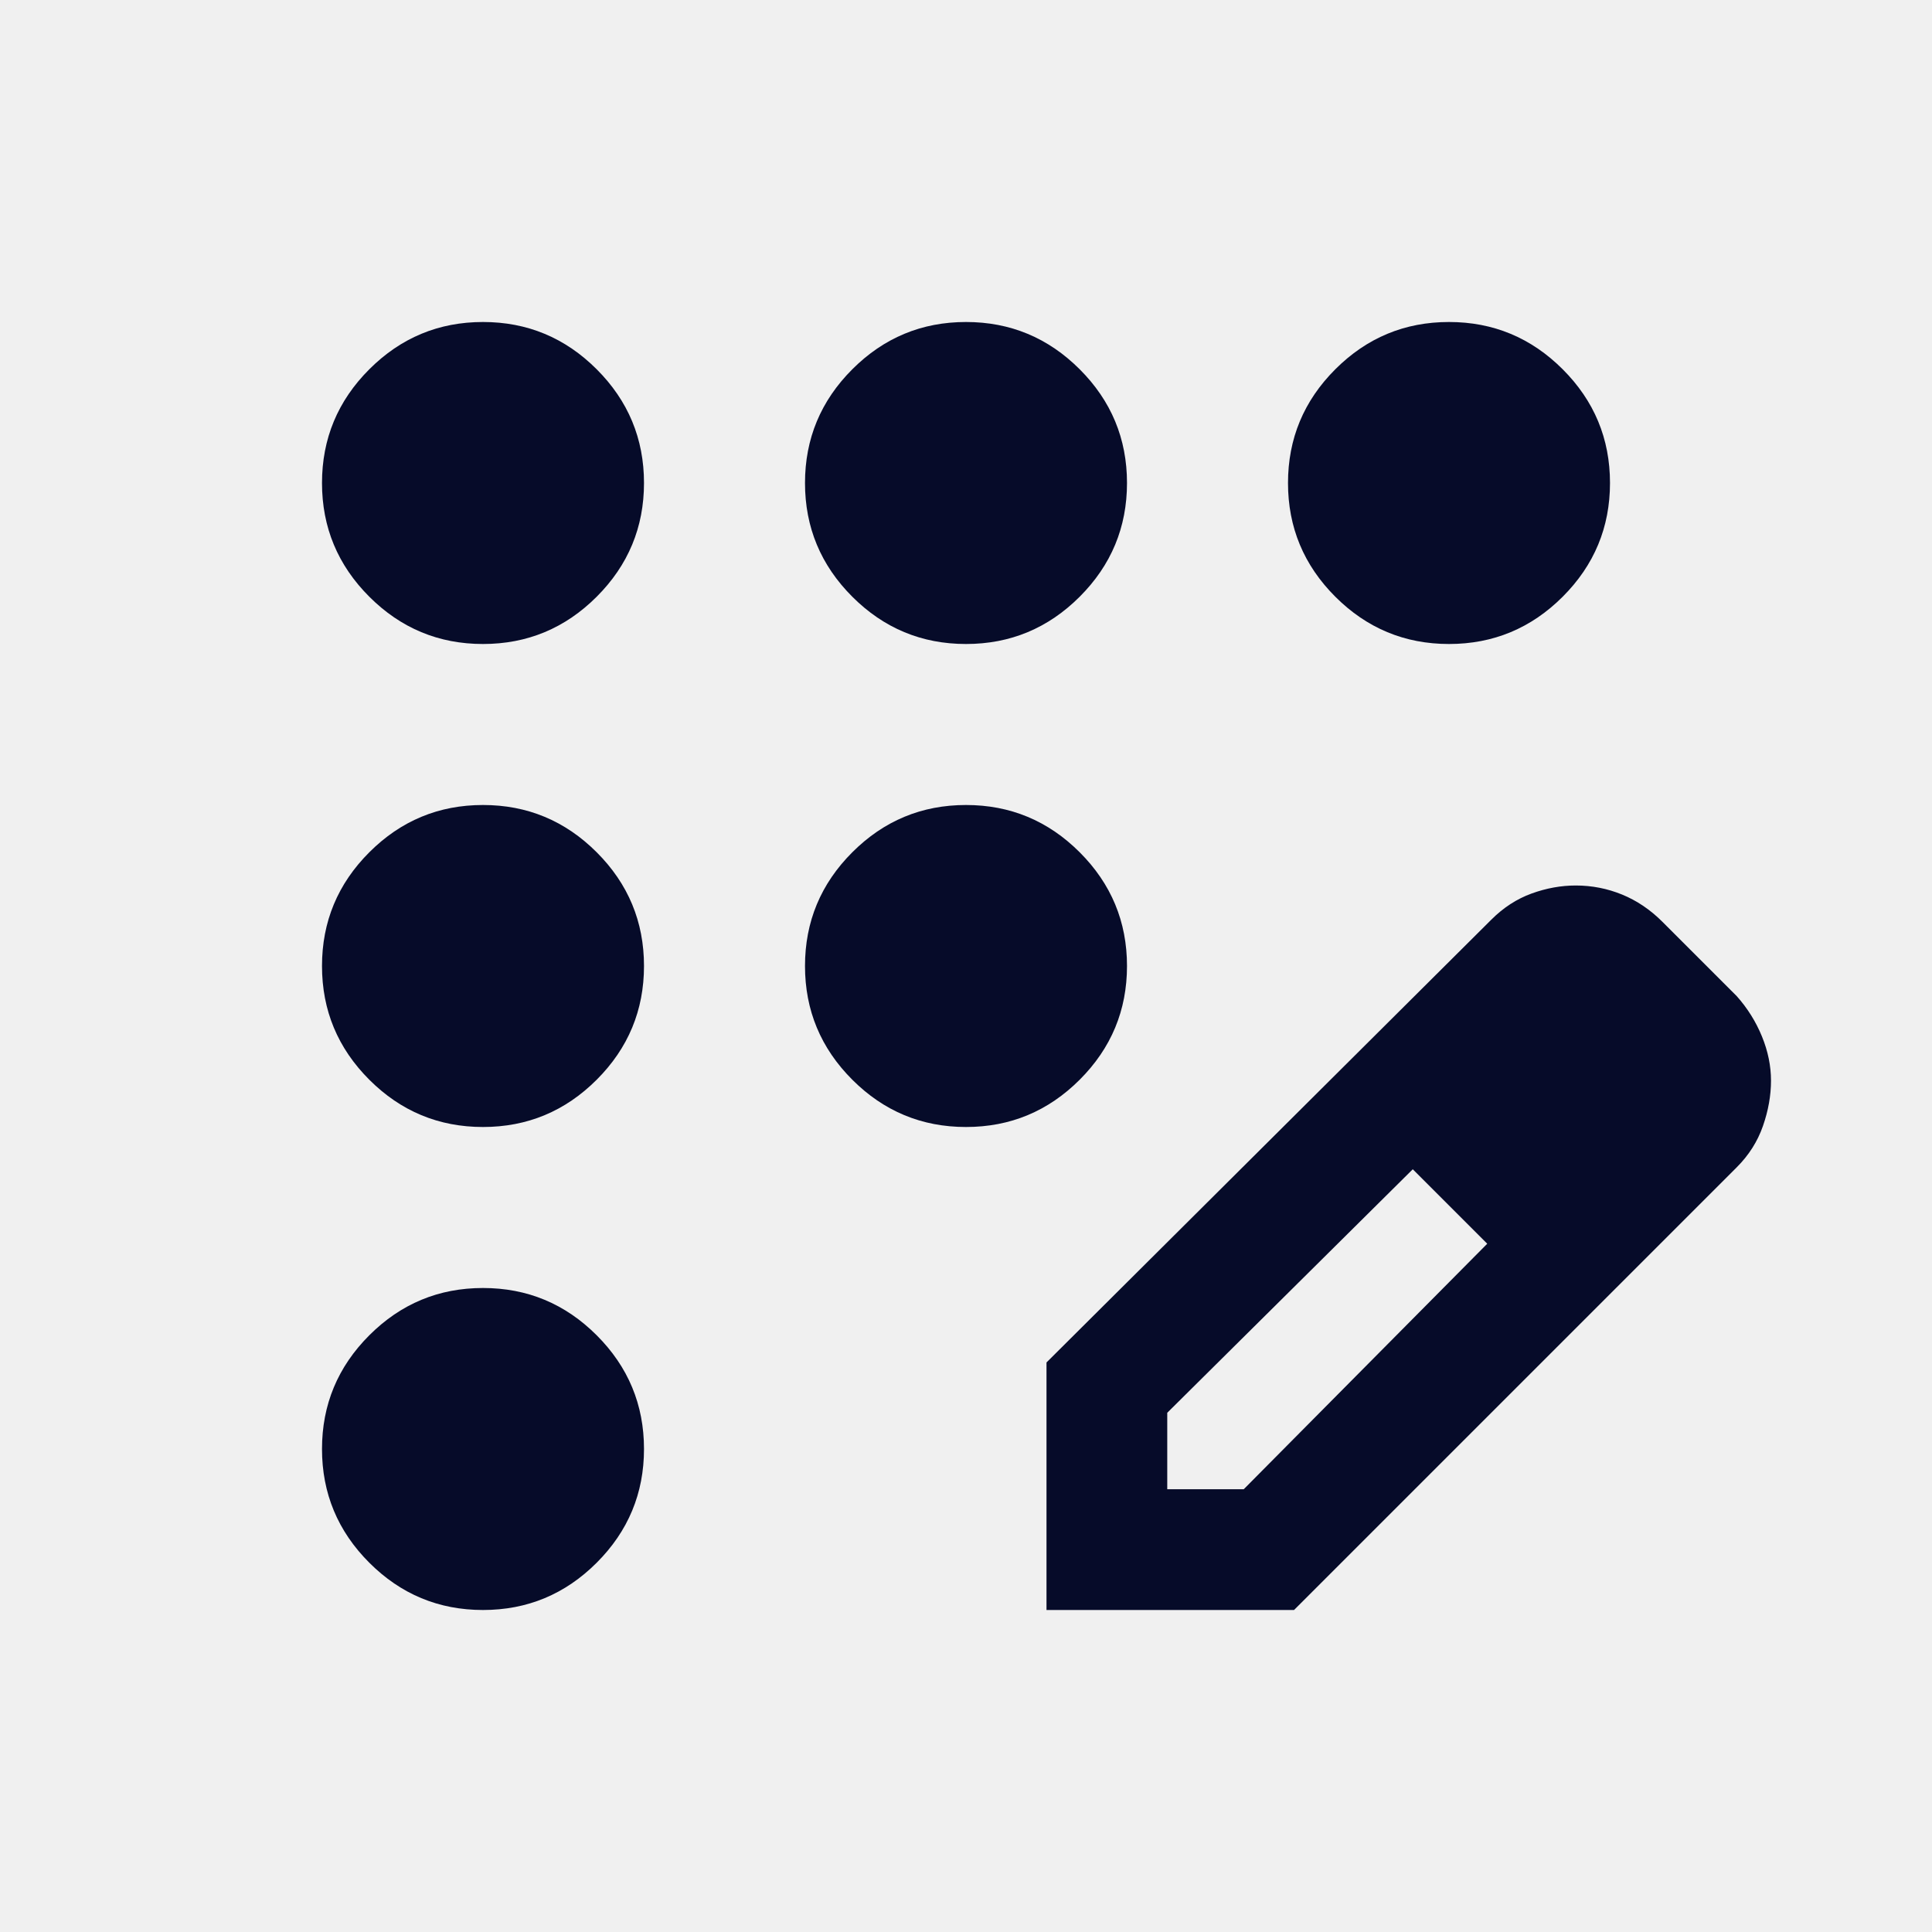
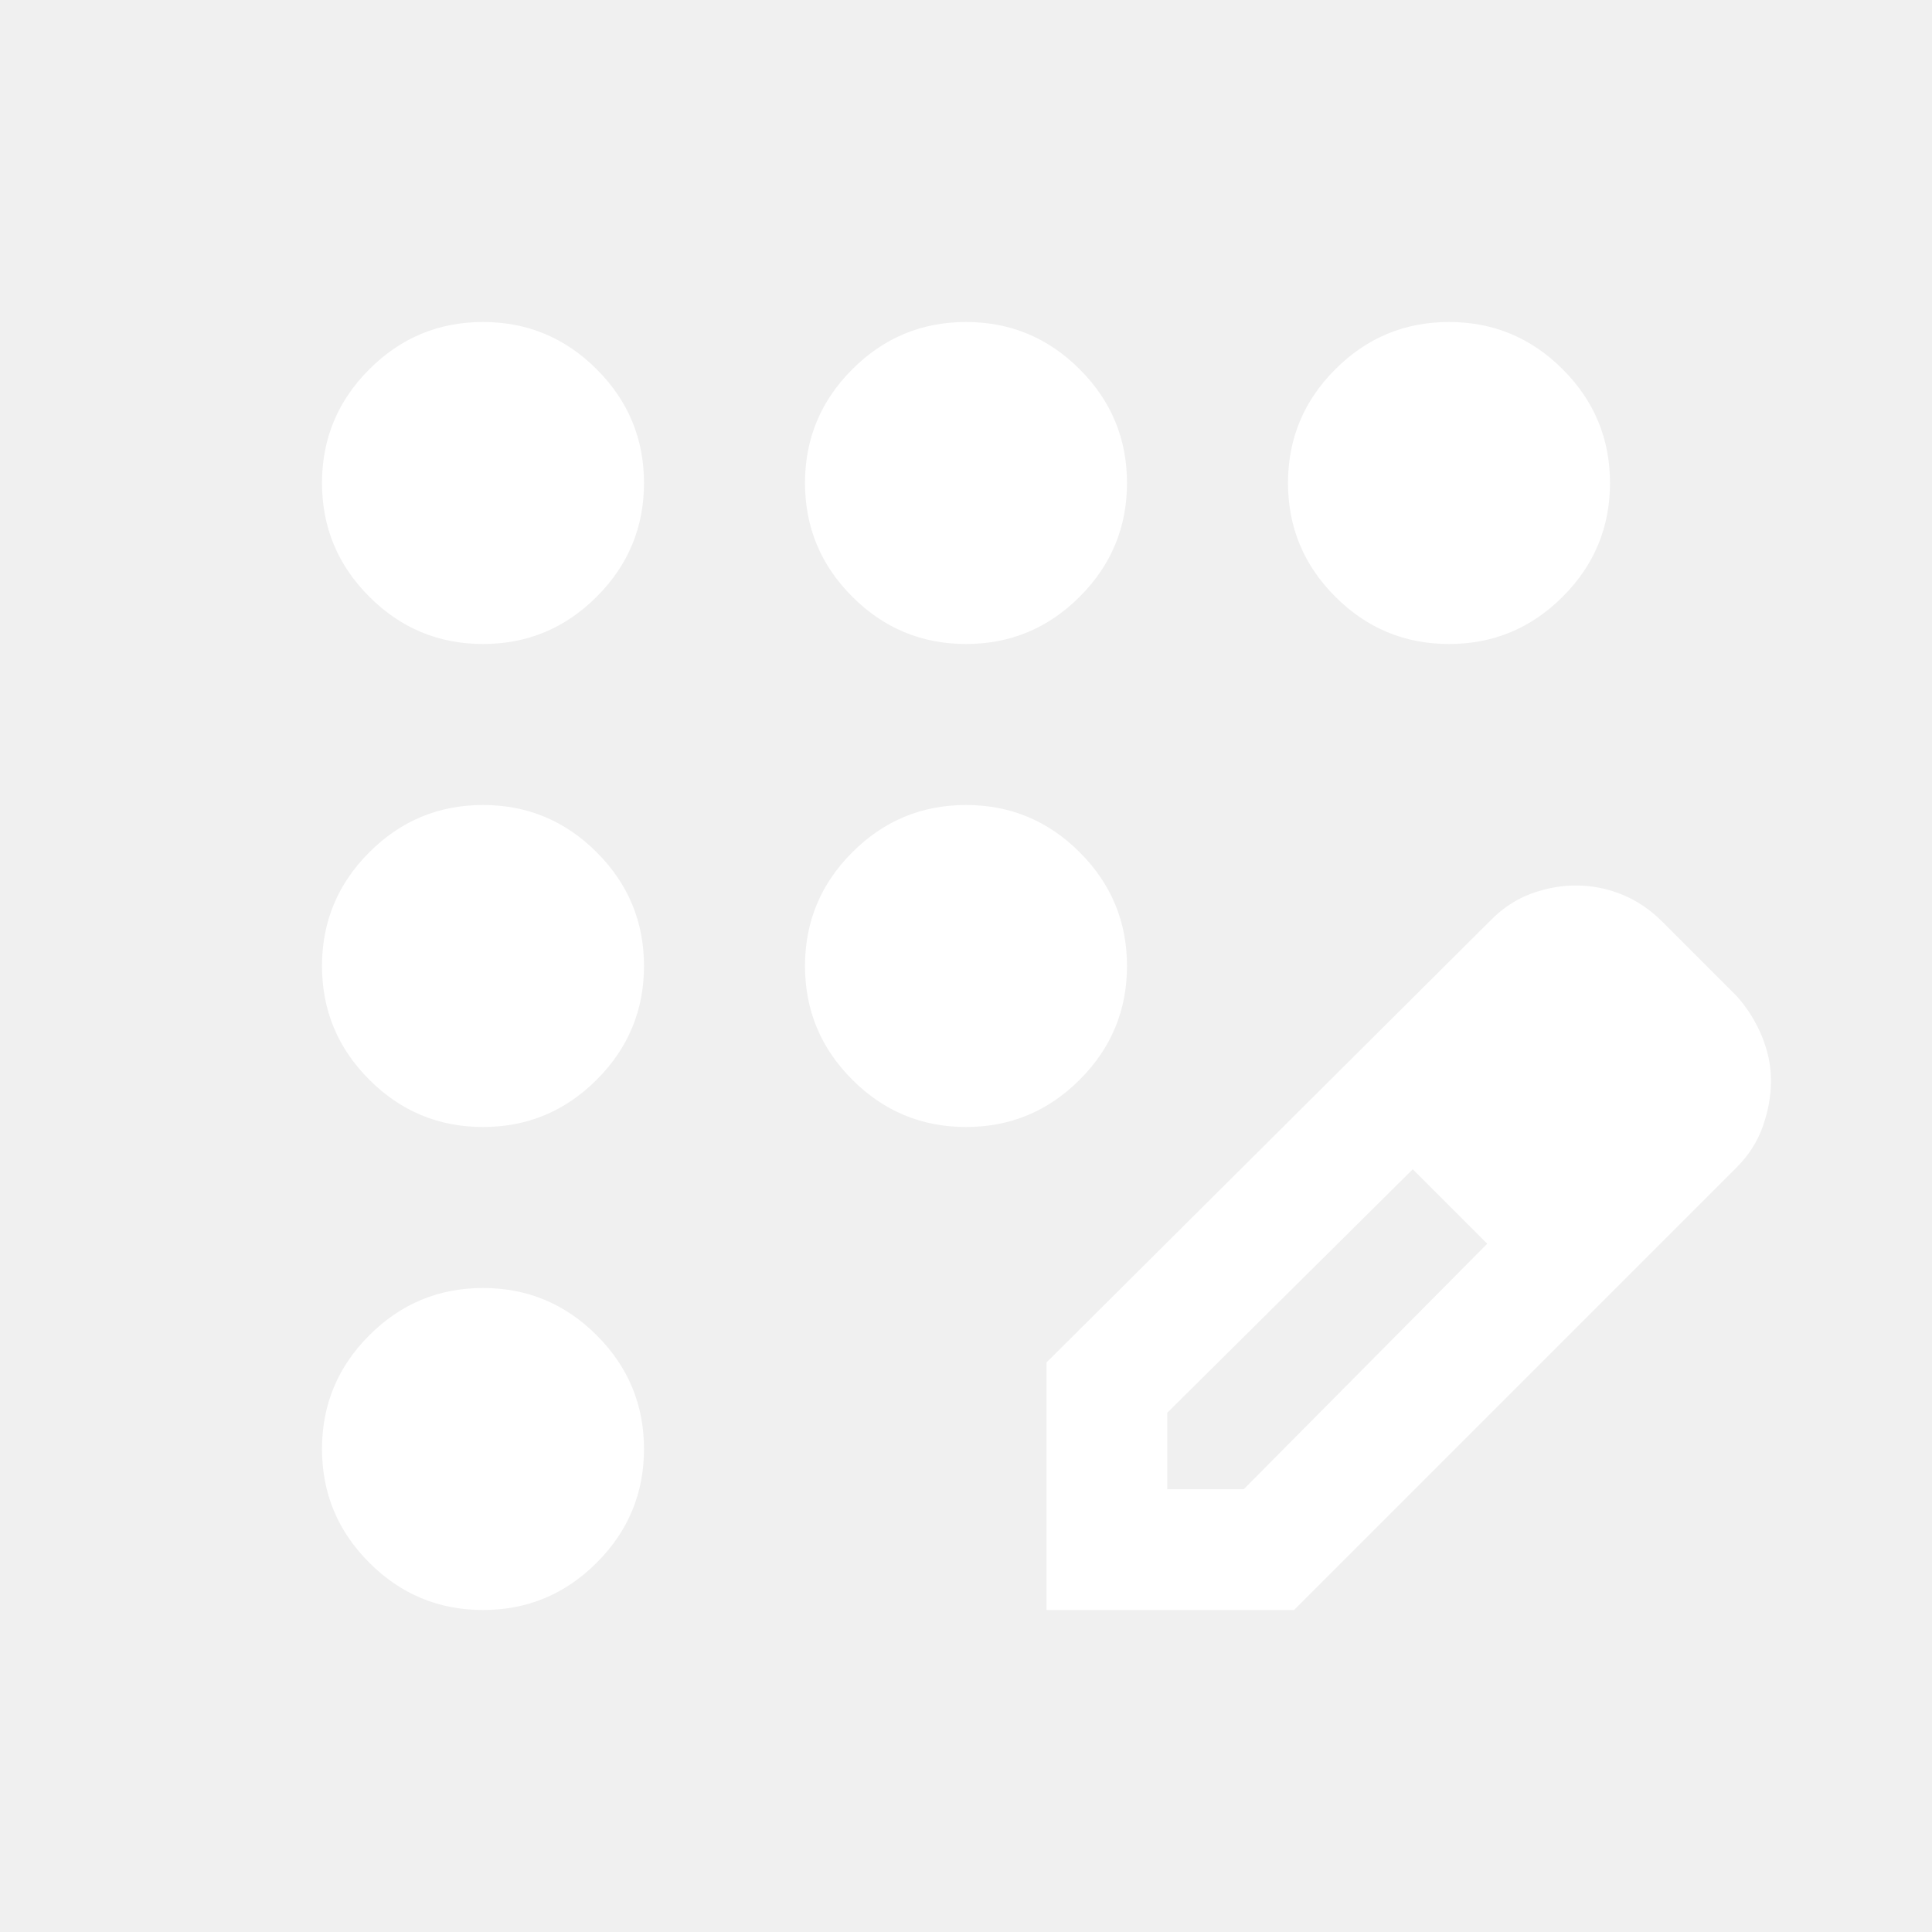
- <svg xmlns="http://www.w3.org/2000/svg" height="24px" viewBox="0 -960 960 960" width="24px" fill="#060B29">
+ <svg xmlns="http://www.w3.org/2000/svg" height="24px" viewBox="0 -960 960 960" width="24px" fill="#FFFFFF">
  <path d="M240-160q-33 0-56.5-23.5T160-240q0-33 23.5-56.5T240-320q33 0 56.5 23.5T320-240q0 33-23.5 56.5T240-160Zm0-240q-33 0-56.5-23.5T160-480q0-33 23.5-56.5T240-560q33 0 56.5 23.5T320-480q0 33-23.5 56.5T240-400Zm0-240q-33 0-56.5-23.5T160-720q0-33 23.5-56.5T240-800q33 0 56.5 23.5T320-720q0 33-23.5 56.5T240-640Zm240 0q-33 0-56.5-23.5T400-720q0-33 23.5-56.5T480-800q33 0 56.5 23.5T560-720q0 33-23.5 56.5T480-640Zm240 0q-33 0-56.5-23.5T640-720q0-33 23.5-56.5T720-800q33 0 56.5 23.5T800-720q0 33-23.5 56.5T720-640ZM480-400q-33 0-56.5-23.5T400-480q0-33 23.5-56.5T480-560q33 0 56.5 23.5T560-480q0 33-23.5 56.5T480-400Zm40 240v-123l221-220q9-9 20-13t22-4q12 0 23 4.5t20 13.5l37 37q8 9 12.5 20t4.5 22q0 11-4 22.5T863-380L643-160H520Zm300-263-37-37 37 37ZM580-220h38l121-122-18-19-19-18-122 121v38Zm141-141-19-18 37 37-18-19Z" />
</svg>
